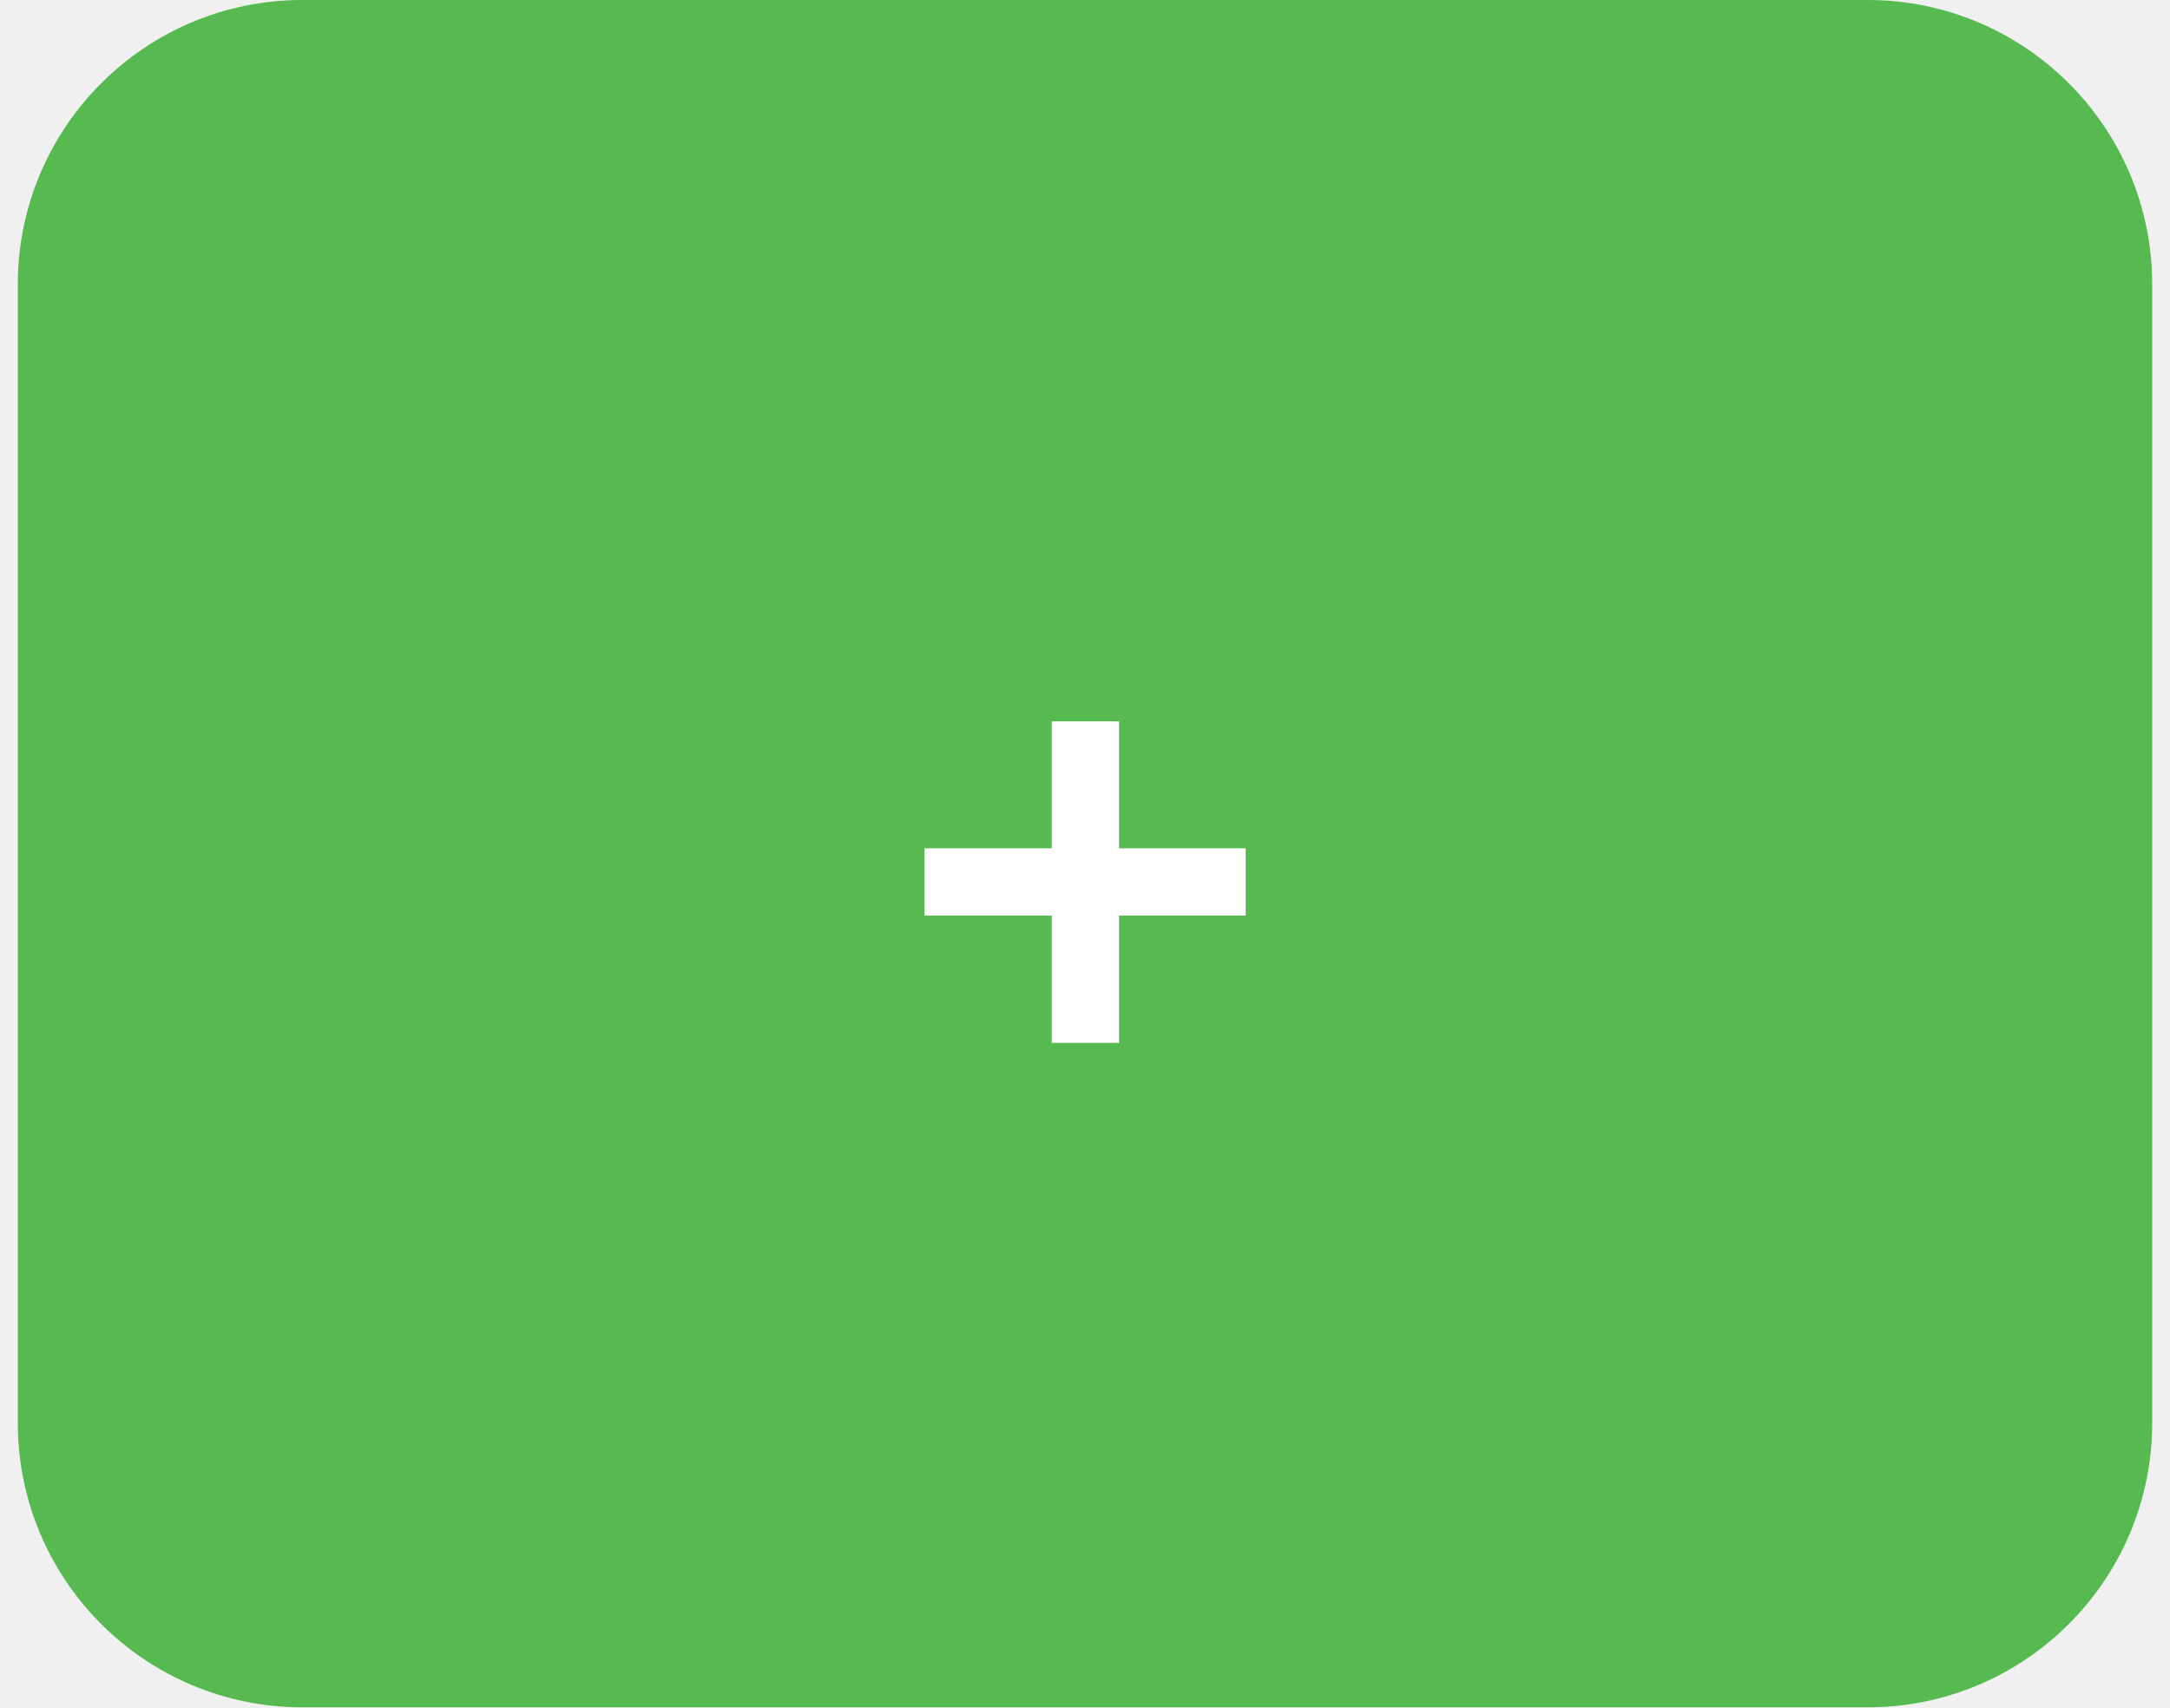
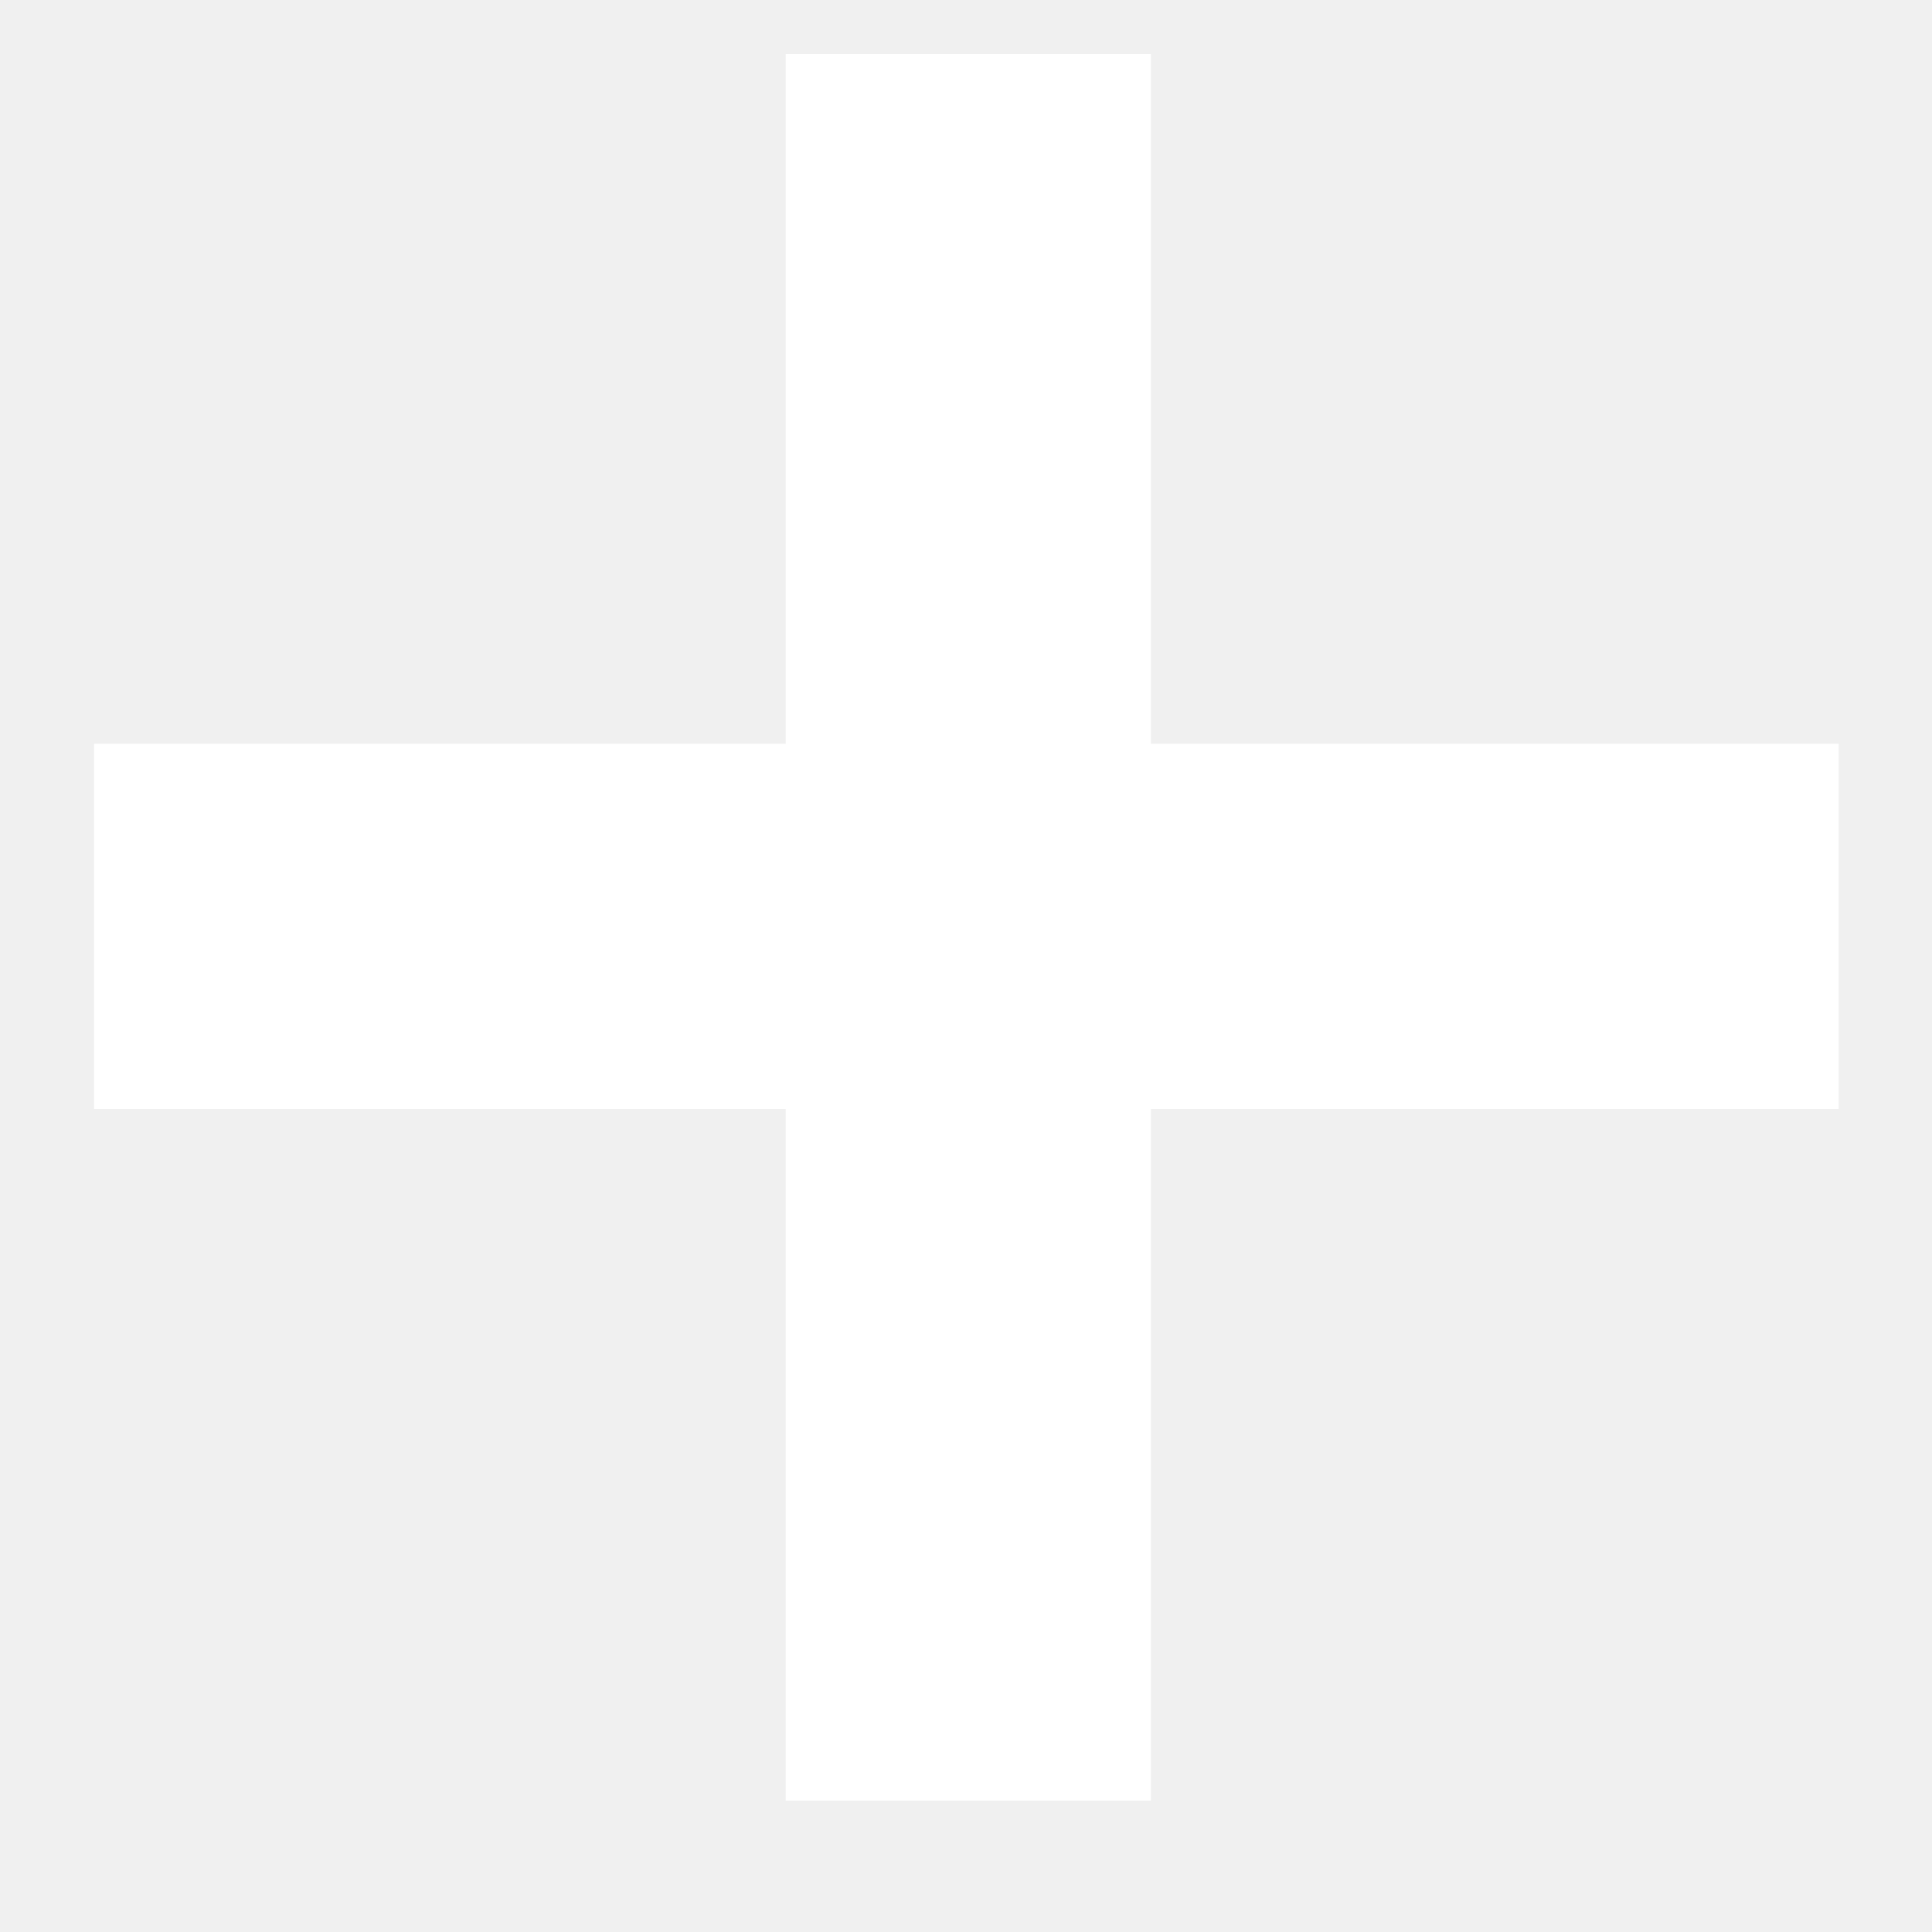
- <svg xmlns="http://www.w3.org/2000/svg" width="61" height="48" viewBox="0 0 61 48" fill="none">
-   <rect x="0.5" width="60" height="48" rx="8" fill="#56BA50" />
-   <path d="M29.567 29.32V25.74H25.987V23.85H29.567V20.28H31.457V23.85H35.017V25.74H31.457V29.32H29.567Z" fill="white" />
+ <svg xmlns="http://www.w3.org/2000/svg" width="10" height="10" viewBox="0 0 10 10" fill="none">
+   <path d="M4.067 9.32V5.74H0.487V3.85H4.067V0.28H5.957V3.85H9.517V5.74H5.957V9.32H4.067Z" fill="white" />
</svg>
